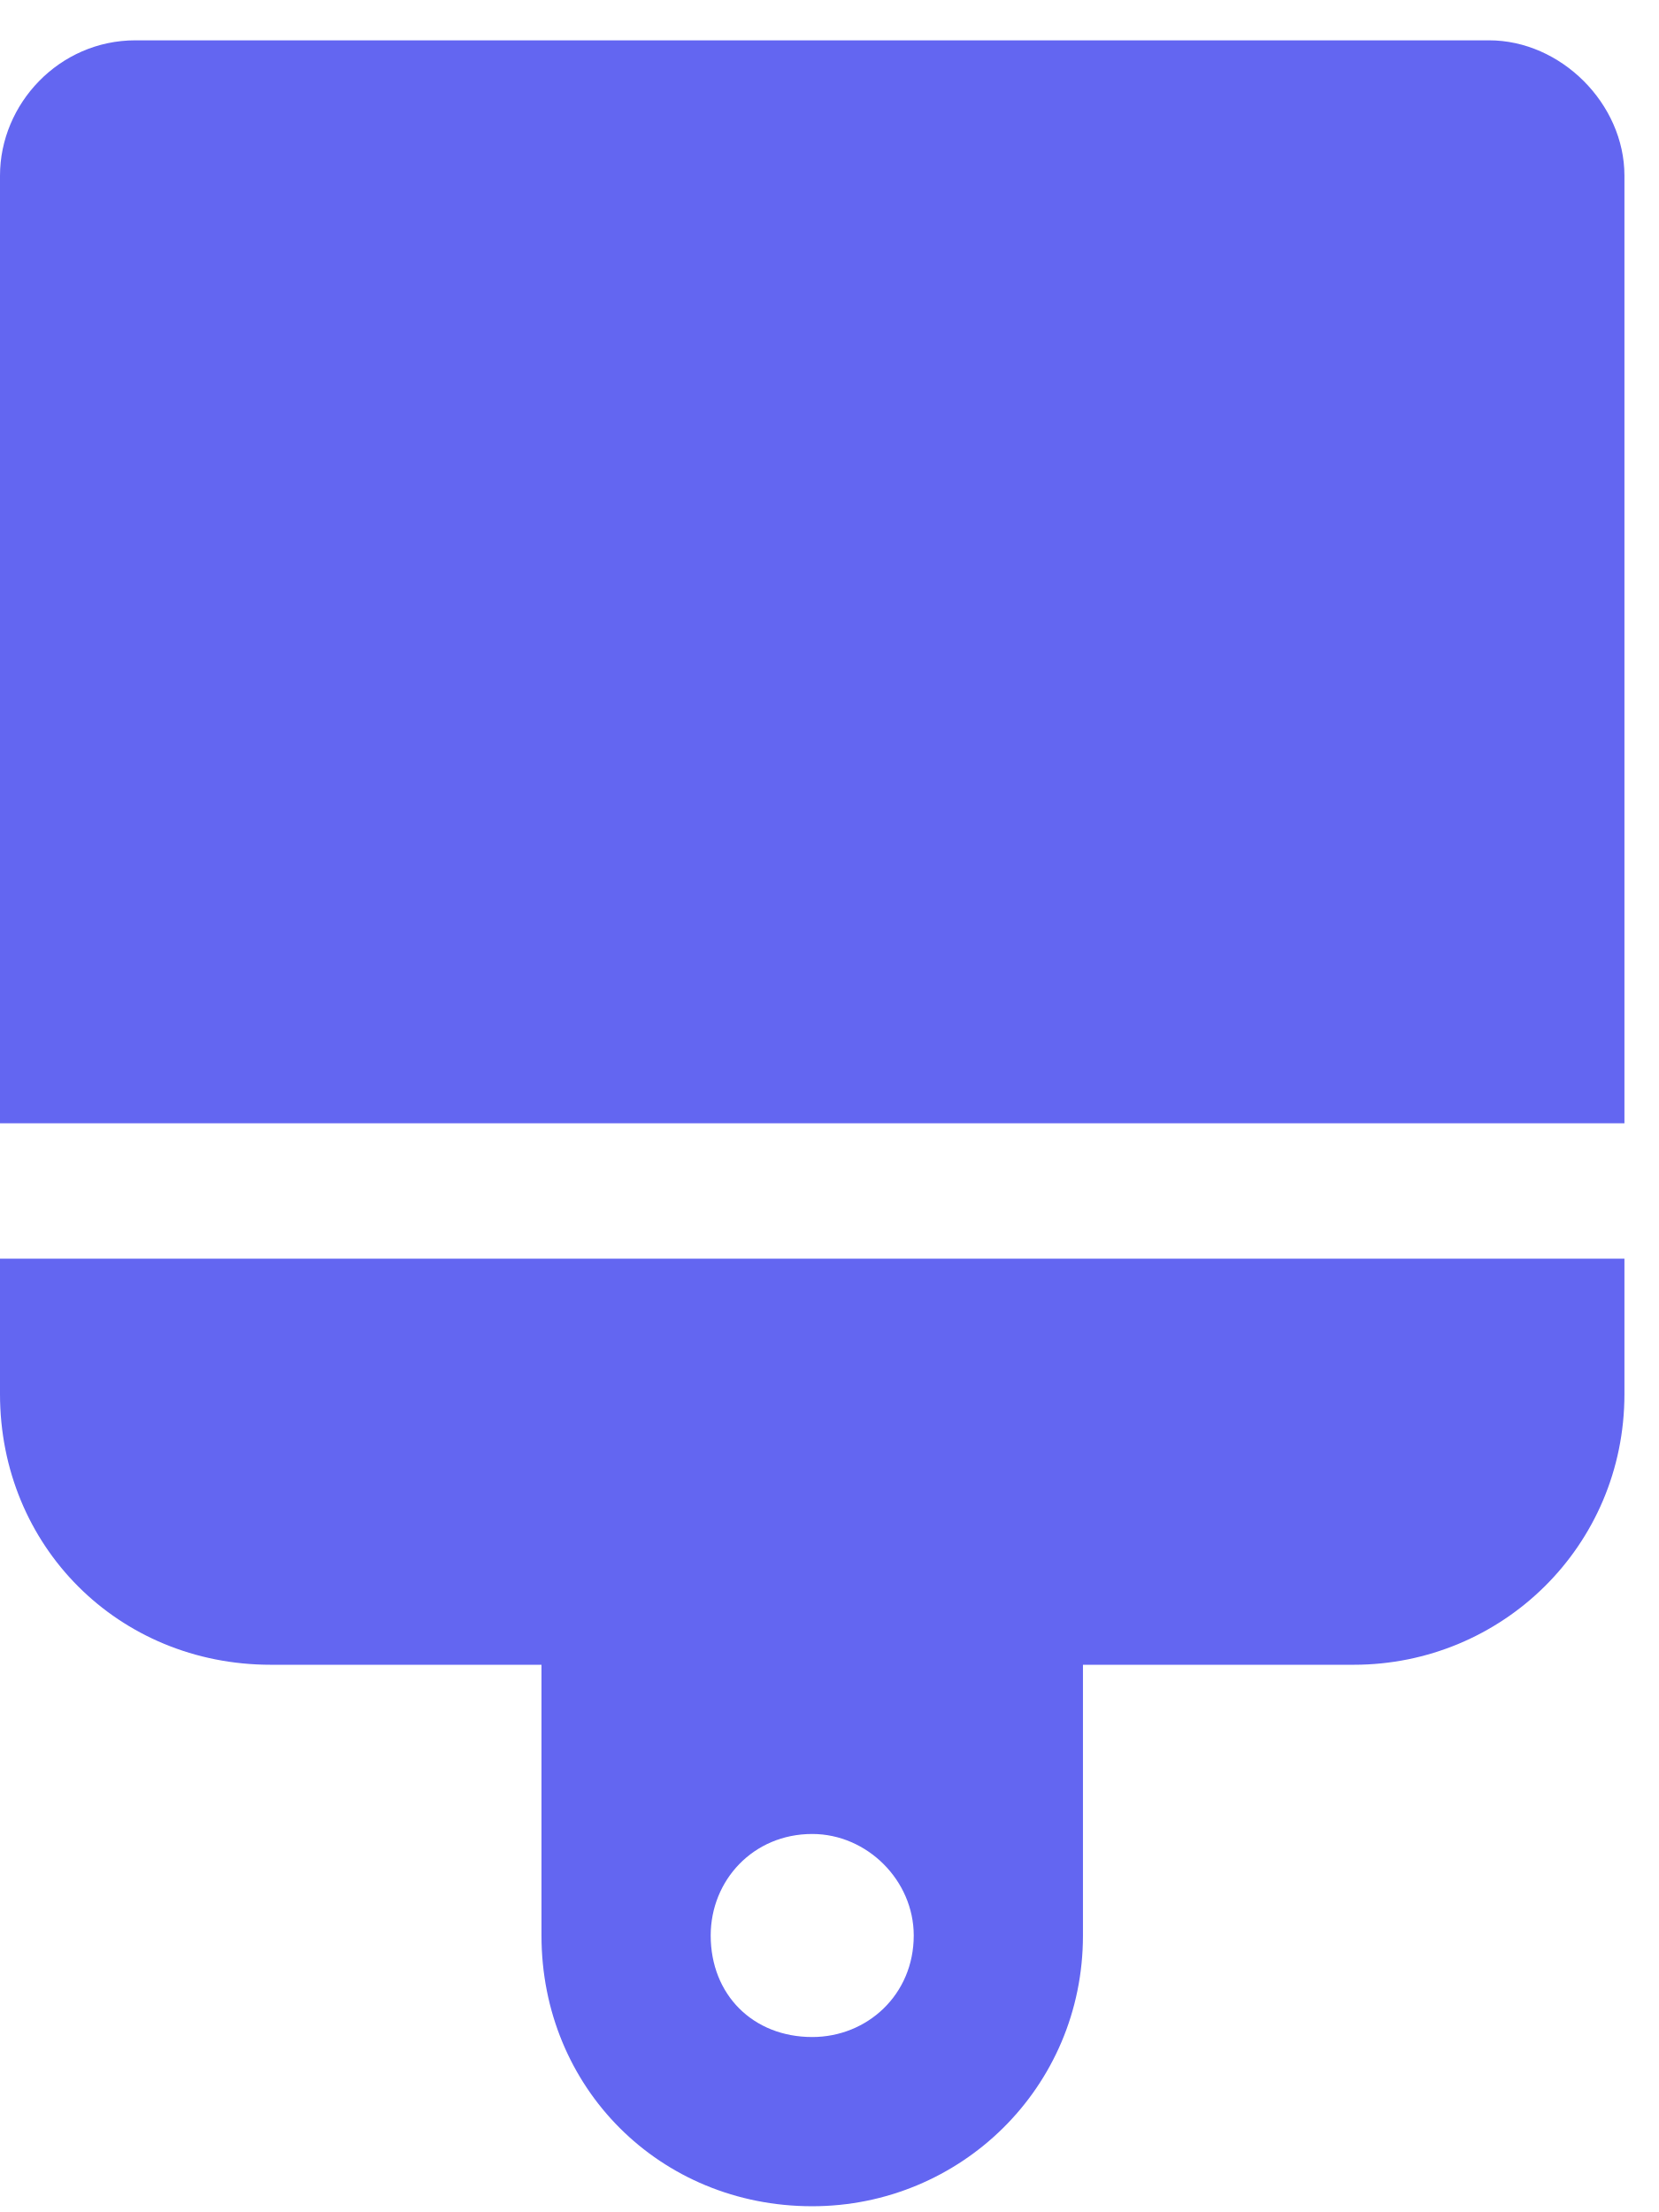
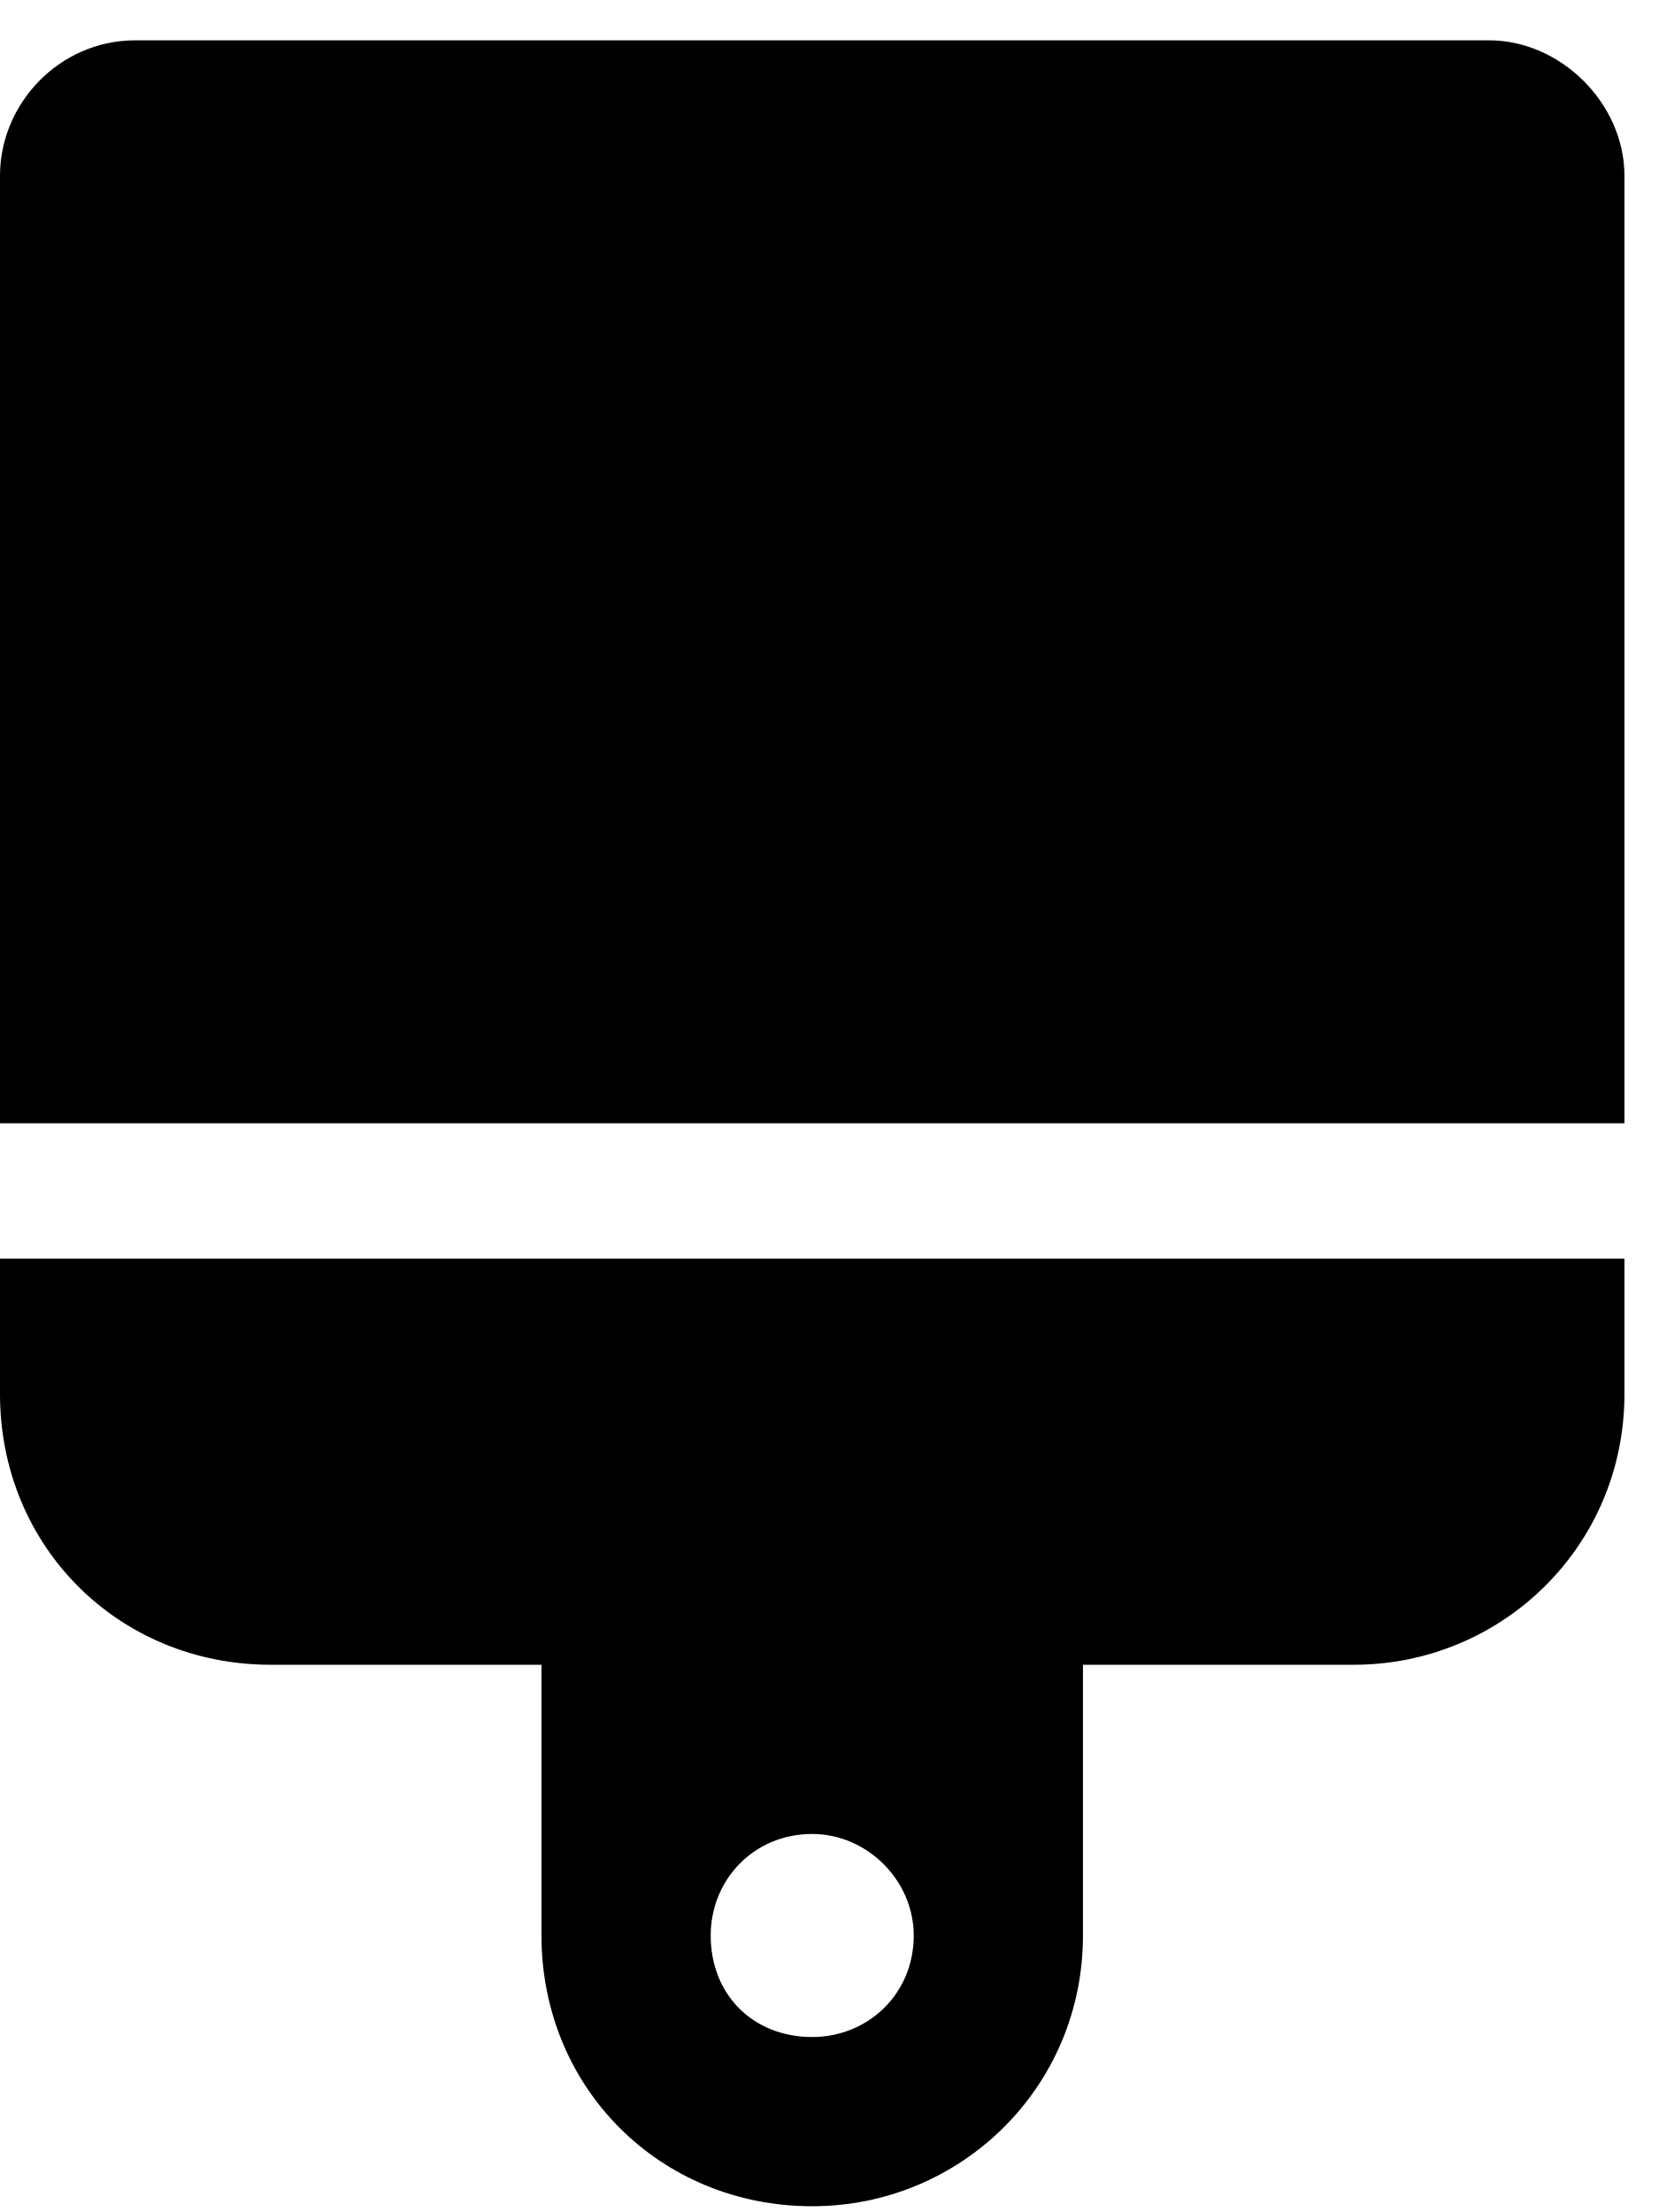
<svg xmlns="http://www.w3.org/2000/svg" width="36" height="48" viewBox="0 0 36 48" fill="none">
-   <path d="M32.312 0.875H2.938C1.285 0.875 0 2.252 0 3.812V24.375H35.25V3.812C35.25 2.252 33.873 0.875 32.312 0.875ZM0 30.25C0 33.555 2.57 36.125 5.875 36.125H11.75V42C11.75 45.305 14.32 47.875 17.625 47.875C20.838 47.875 23.5 45.305 23.5 42V36.125H29.375C32.588 36.125 35.25 33.555 35.25 30.25V27.312H0V30.25ZM17.625 39.797C18.818 39.797 19.828 40.807 19.828 42C19.828 43.285 18.818 44.203 17.625 44.203C16.34 44.203 15.422 43.285 15.422 42C15.422 40.807 16.34 39.797 17.625 39.797Z" fill="#6366f1" />
+   <path d="M32.312 0.875H2.938C1.285 0.875 0 2.252 0 3.812V24.375H35.25V3.812C35.25 2.252 33.873 0.875 32.312 0.875ZM0 30.25C0 33.555 2.57 36.125 5.875 36.125H11.75V42C11.75 45.305 14.32 47.875 17.625 47.875C20.838 47.875 23.5 45.305 23.5 42V36.125H29.375C32.588 36.125 35.25 33.555 35.25 30.25V27.312H0V30.25ZM17.625 39.797C18.818 39.797 19.828 40.807 19.828 42C19.828 43.285 18.818 44.203 17.625 44.203C16.34 44.203 15.422 43.285 15.422 42C15.422 40.807 16.34 39.797 17.625 39.797Z" fill="#000000" />
</svg>
